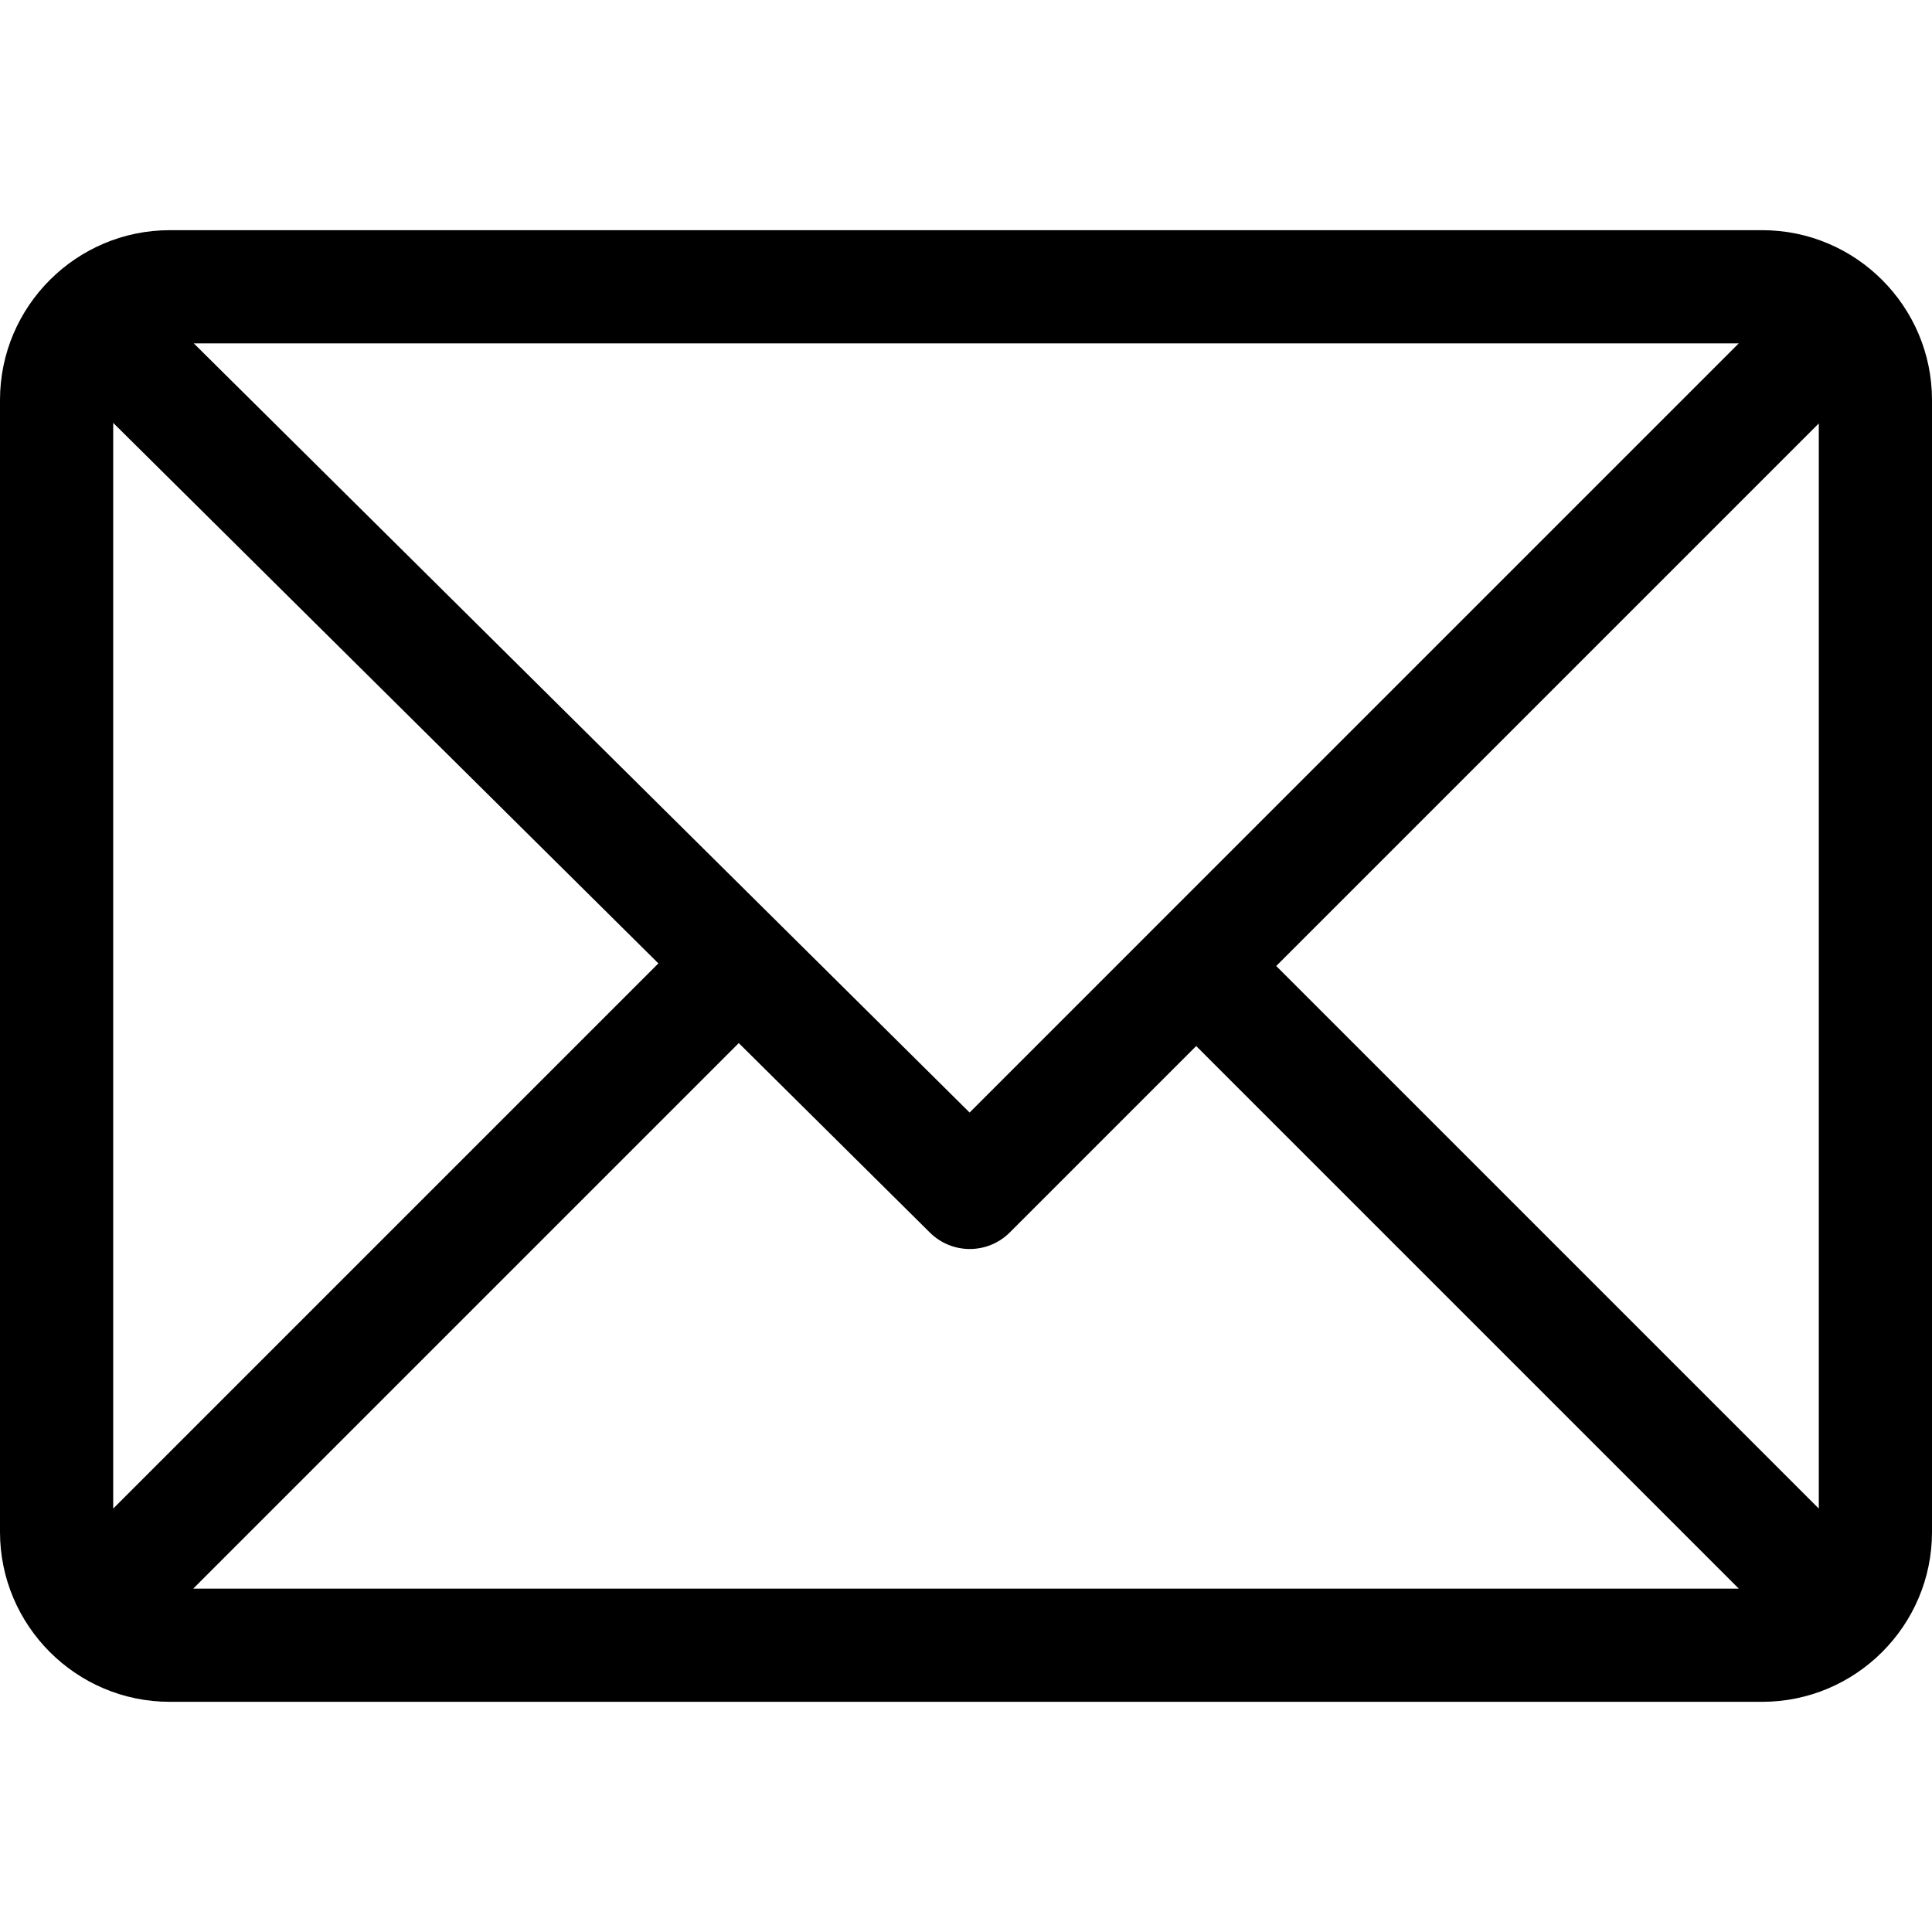
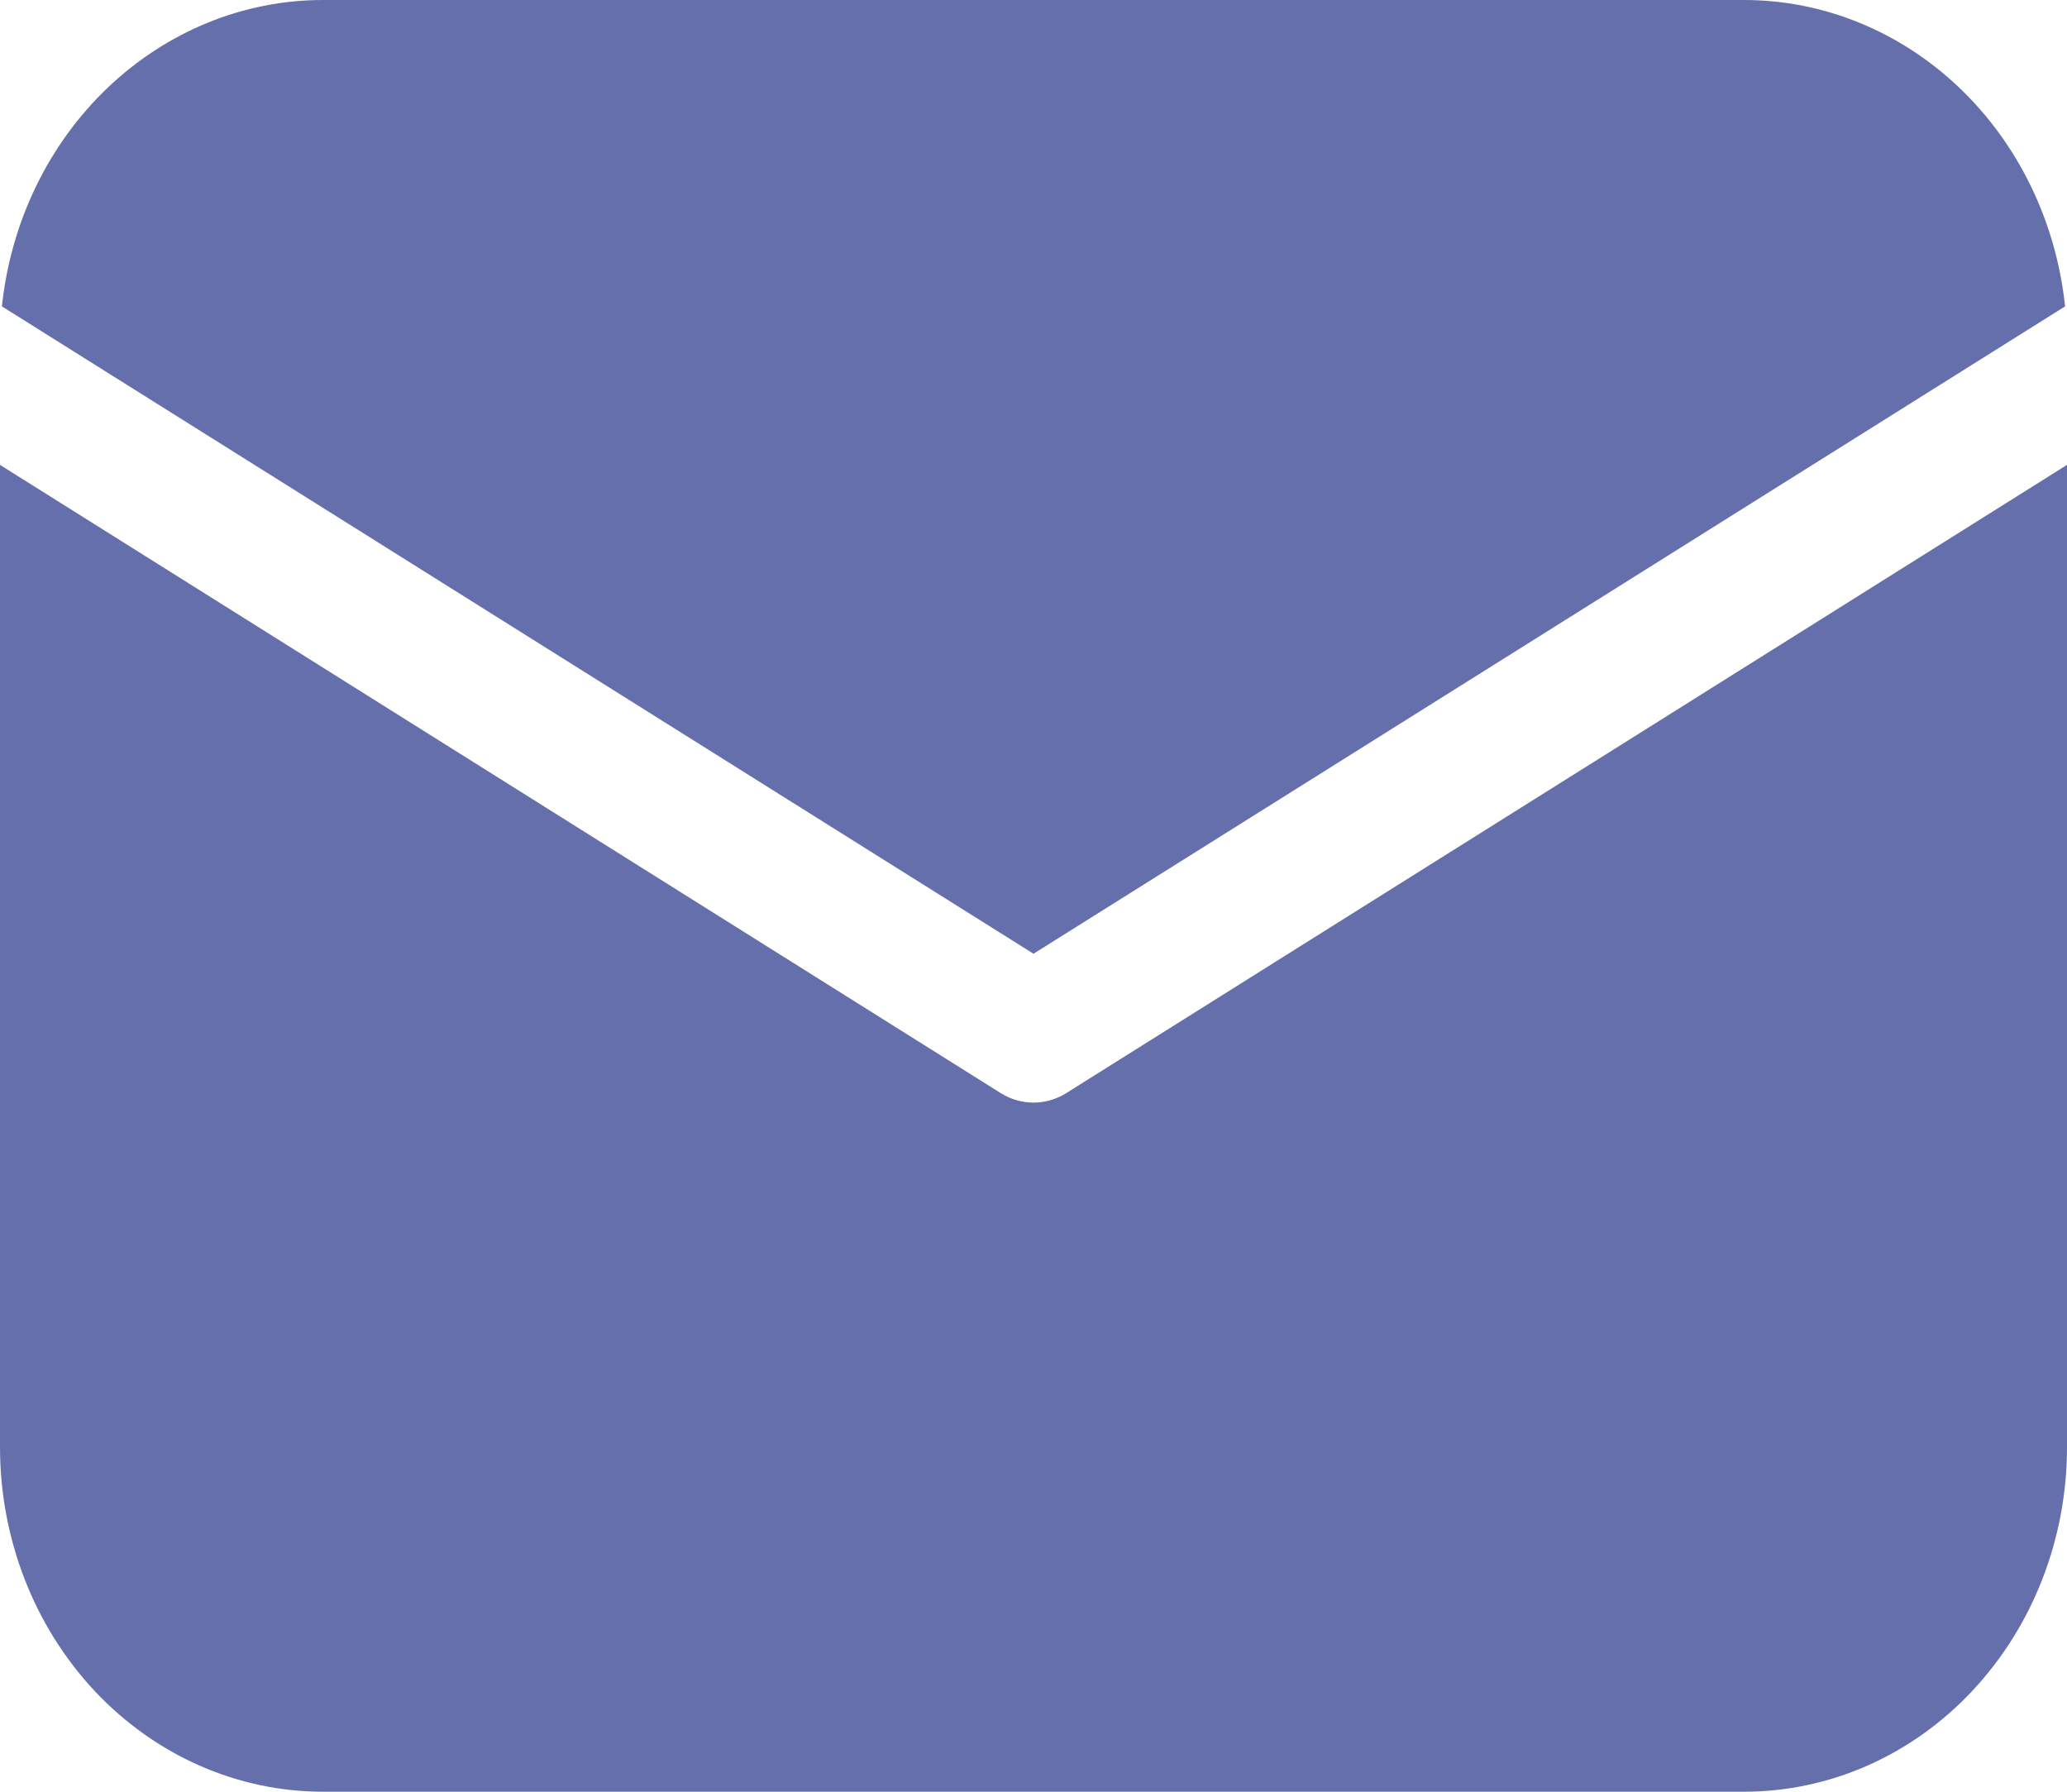
- <svg xmlns="http://www.w3.org/2000/svg" version="1.1" id="Capa_1" x="0px" y="0px" viewBox="0 0 512 512" fill="#000">
-   <g>
-     <g>
-       <path d="M467,61H45C20.218,61,0,81.196,0,106v300c0,24.72,20.128,45,45,45h422c24.72,0,45-20.128,45-45V106     C512,81.28,491.872,61,467,61z M460.786,91L256.954,294.833L51.359,91H460.786z M30,399.788V112.069l144.479,143.24L30,399.788z      M51.213,421l144.57-144.57l50.657,50.222c5.864,5.814,15.327,5.795,21.167-0.046L317,277.213L460.787,421H51.213z M482,399.787     L338.213,256L482,112.212V399.787z" />
-     </g>
-   </g>
+ <svg xmlns="http://www.w3.org/2000/svg" width="15" height="13" viewBox="0 0 15 13" fill="#656FAB">
+   <path d="M15 3.373V10.5C15 11.163 14.753 11.799 14.313 12.268C13.874 12.737 13.278 13 12.656 13H2.344C1.722 13 1.126 12.737 0.686 12.268C0.247 11.799 0 11.163 0 10.5V3.373L7.262 7.931C7.334 7.976 7.416 8 7.5 8C7.584 8 7.666 7.976 7.738 7.931L15 3.373ZM12.656 3.09527e-08C13.233 -9.6716e-05 13.789 0.227 14.219 0.637C14.649 1.047 14.922 1.612 14.986 2.223L7.5 6.92L0.014 2.223C0.078 1.612 0.351 1.047 0.781 0.637C1.211 0.227 1.767 -9.6716e-05 2.344 3.09527e-08H12.656Z" />
</svg>
